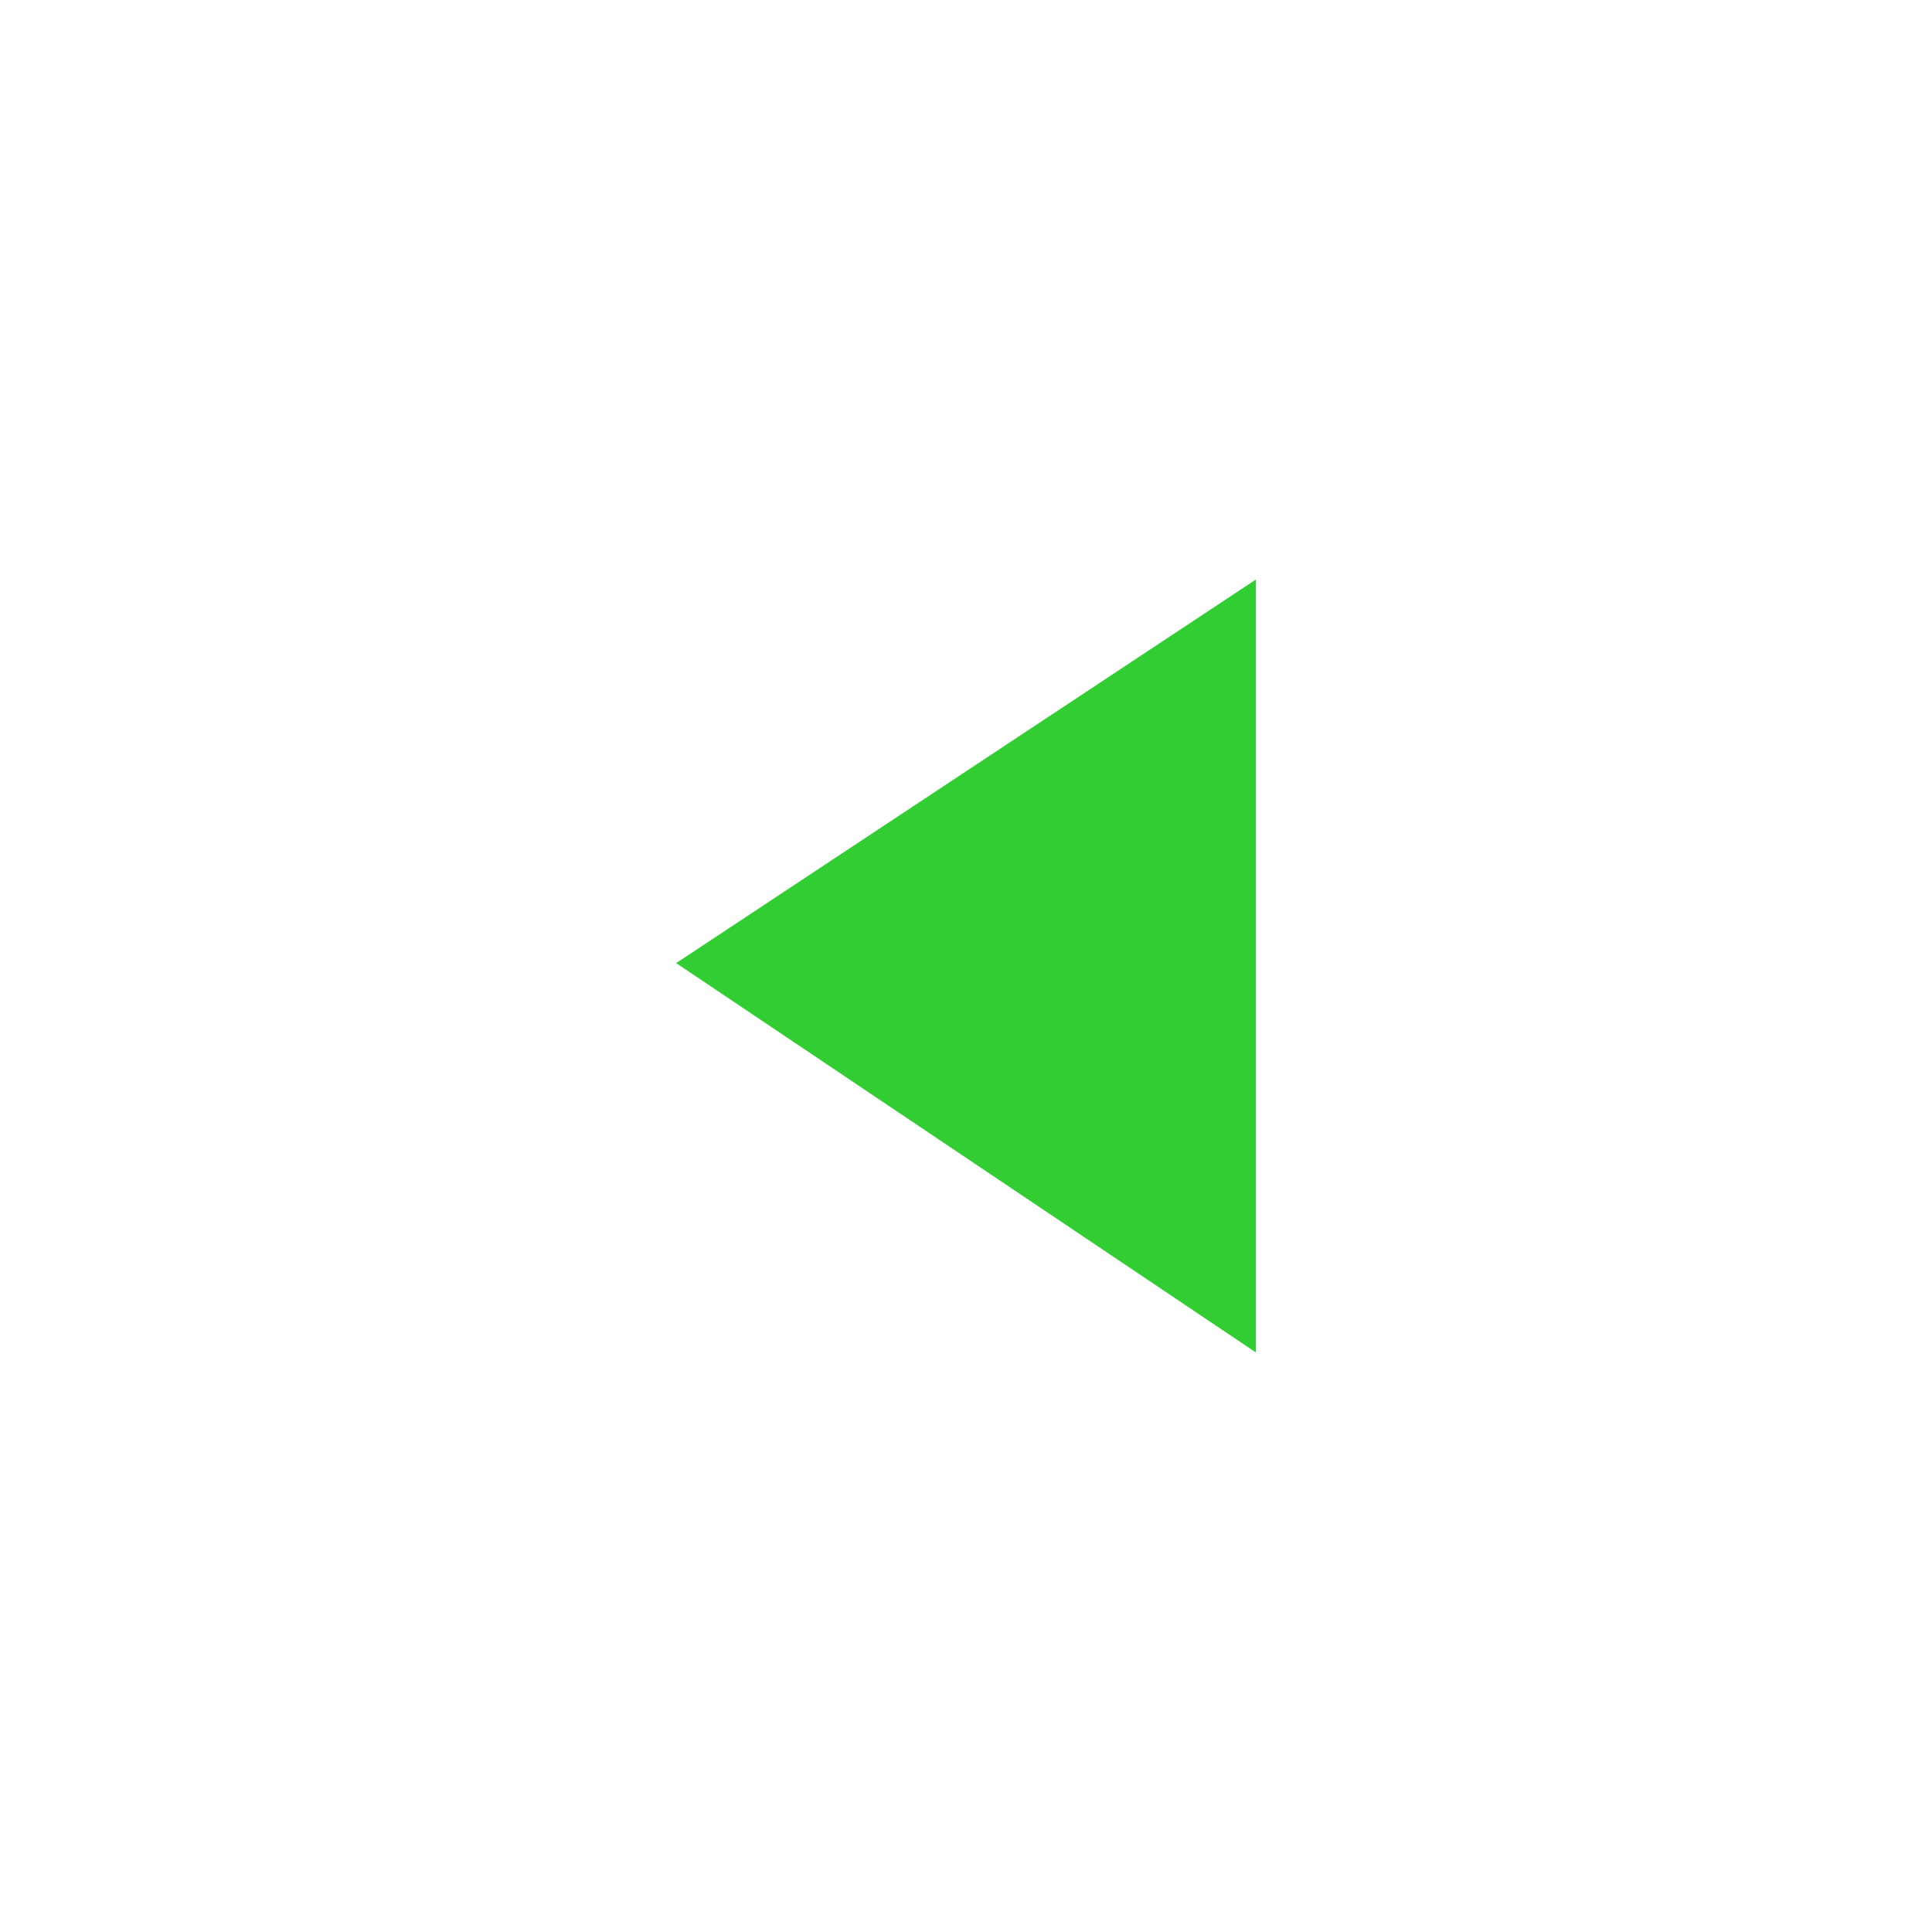
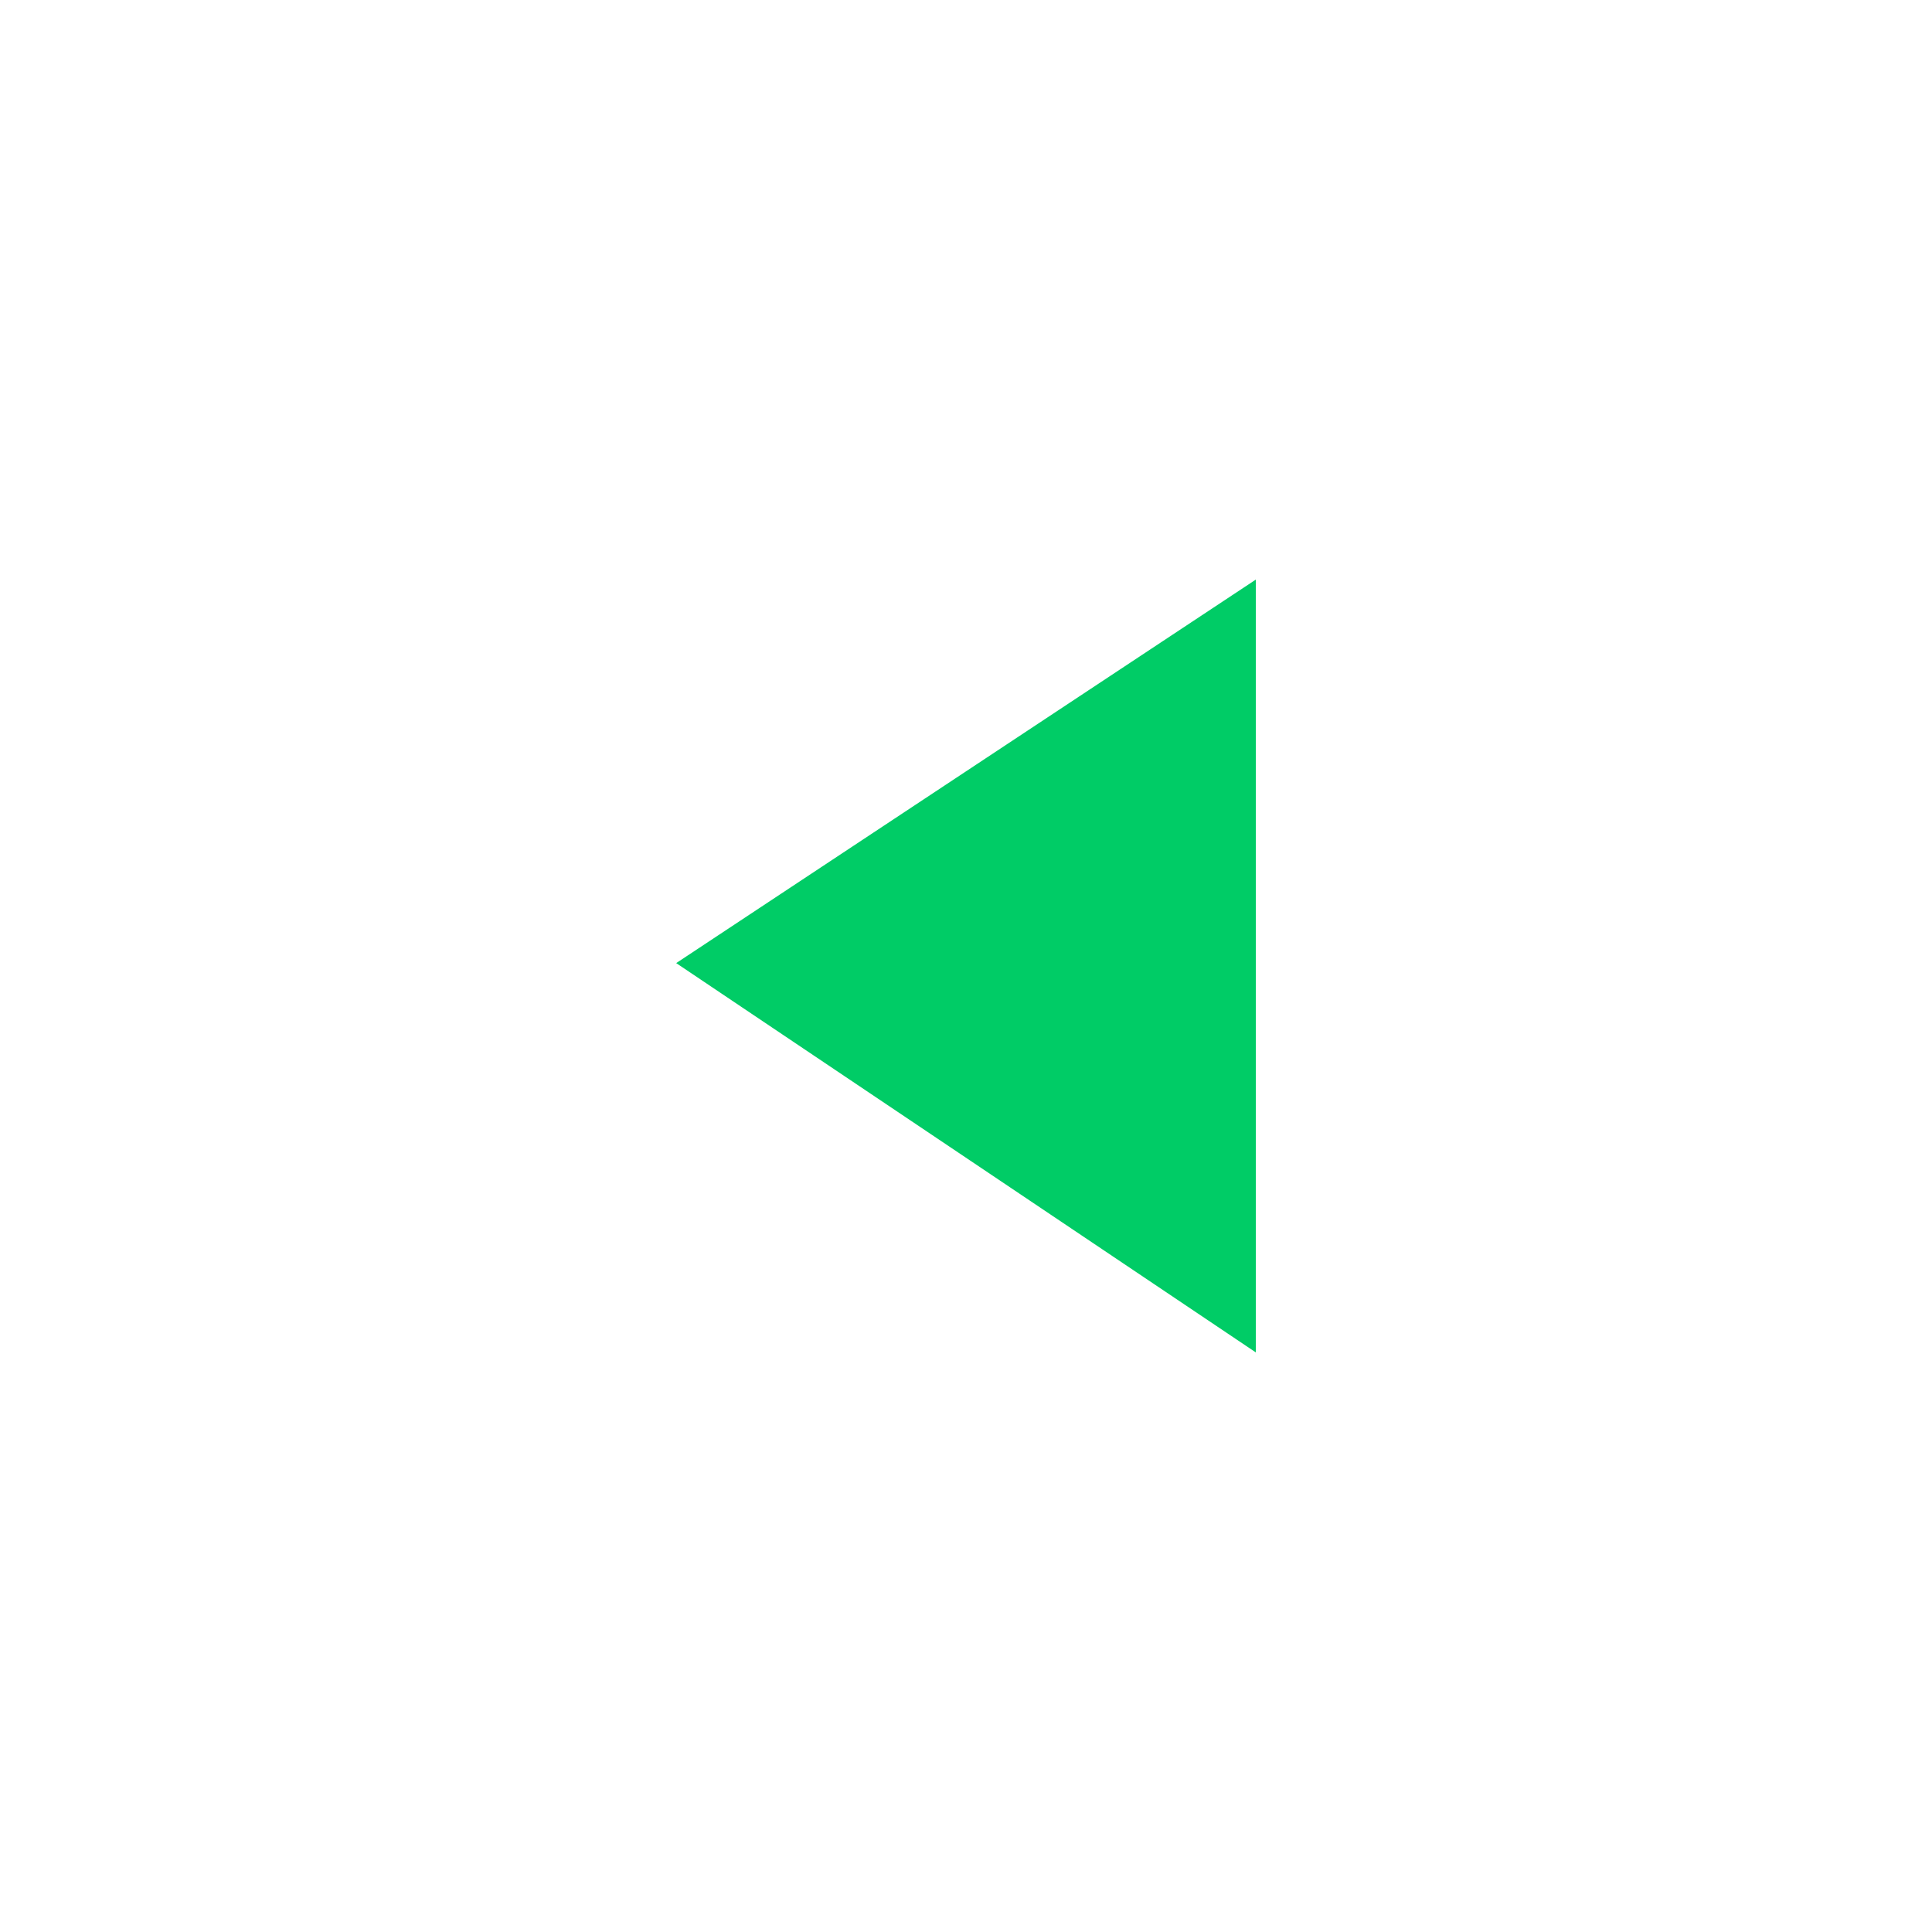
- <svg xmlns="http://www.w3.org/2000/svg" width="64px" height="64px" viewBox="0 0 20 20" fill="#32cd32">
+ <svg xmlns="http://www.w3.org/2000/svg" width="64px" height="64px" viewBox="0 0 20 20" fill="#00cc66">
  <g id="SVGRepo_bgCarrier" stroke-width="0" />
  <g id="SVGRepo_tracerCarrier" stroke-linecap="round" stroke-linejoin="round" />
  <g id="SVGRepo_iconCarrier">
    <rect x="0" fill="none" width="20" height="20" />
    <g>
      <path d="M13 14L7 9.97 13 6v8z" />
    </g>
  </g>
</svg>
